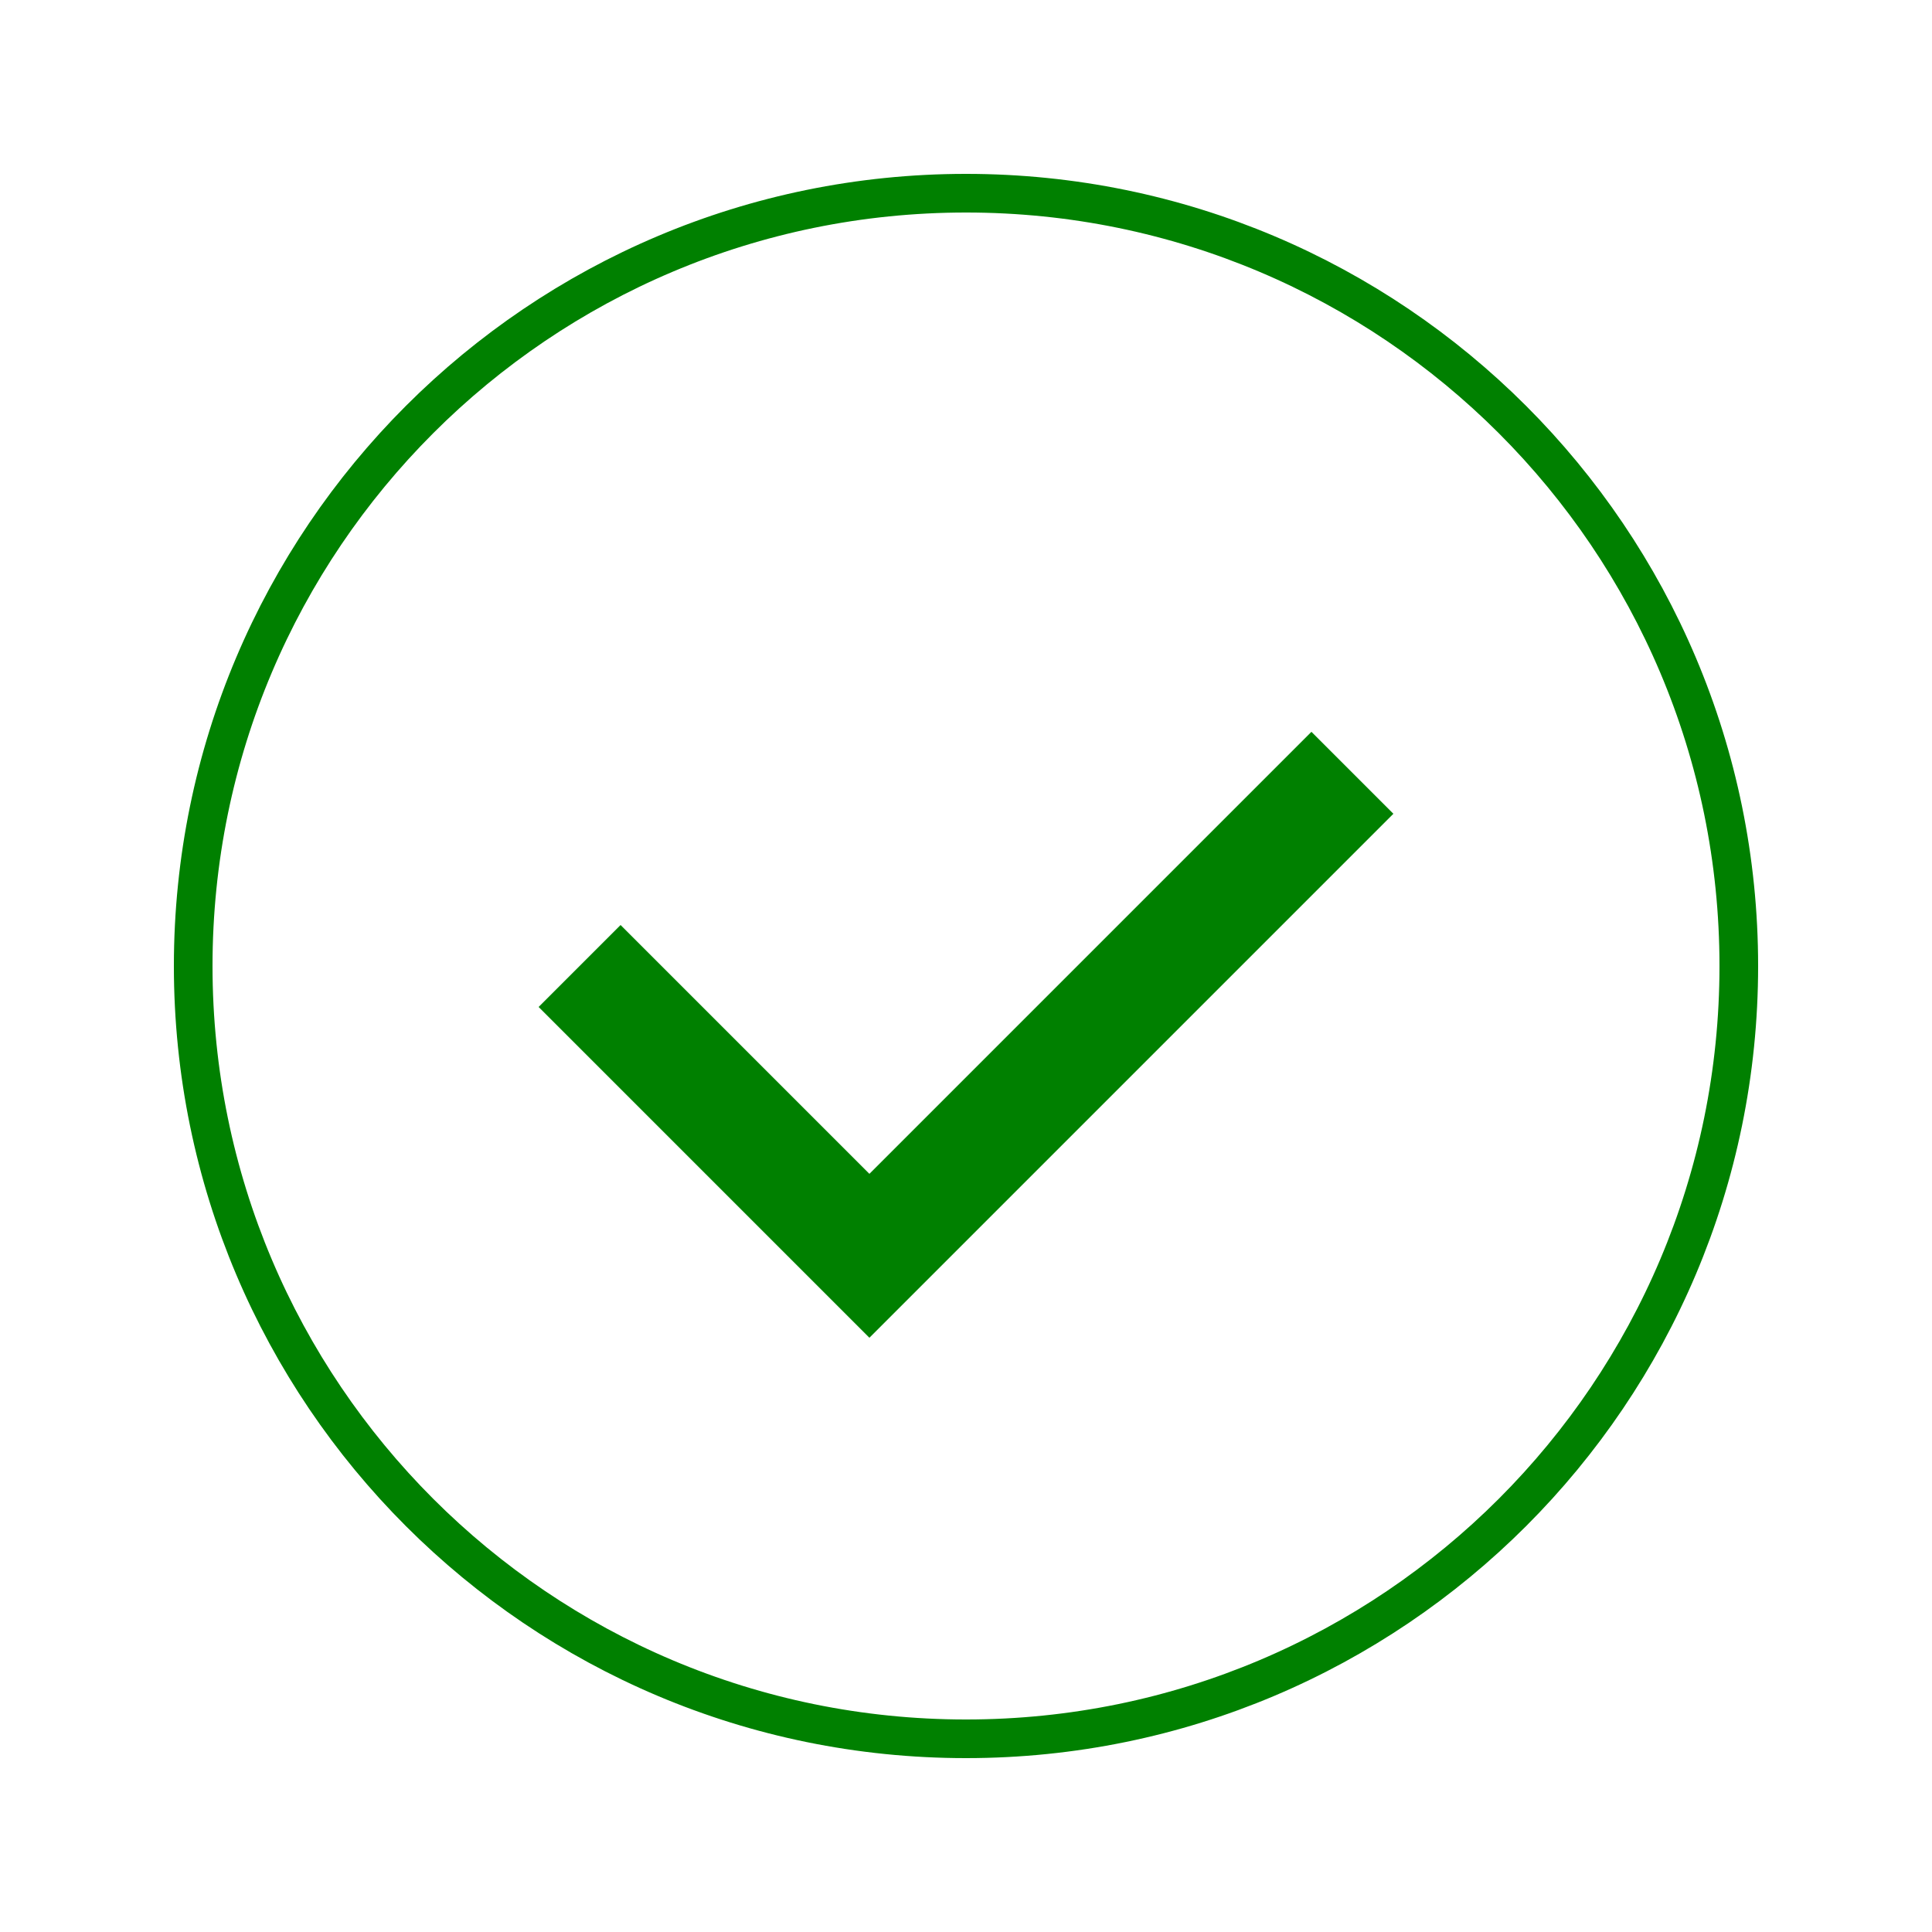
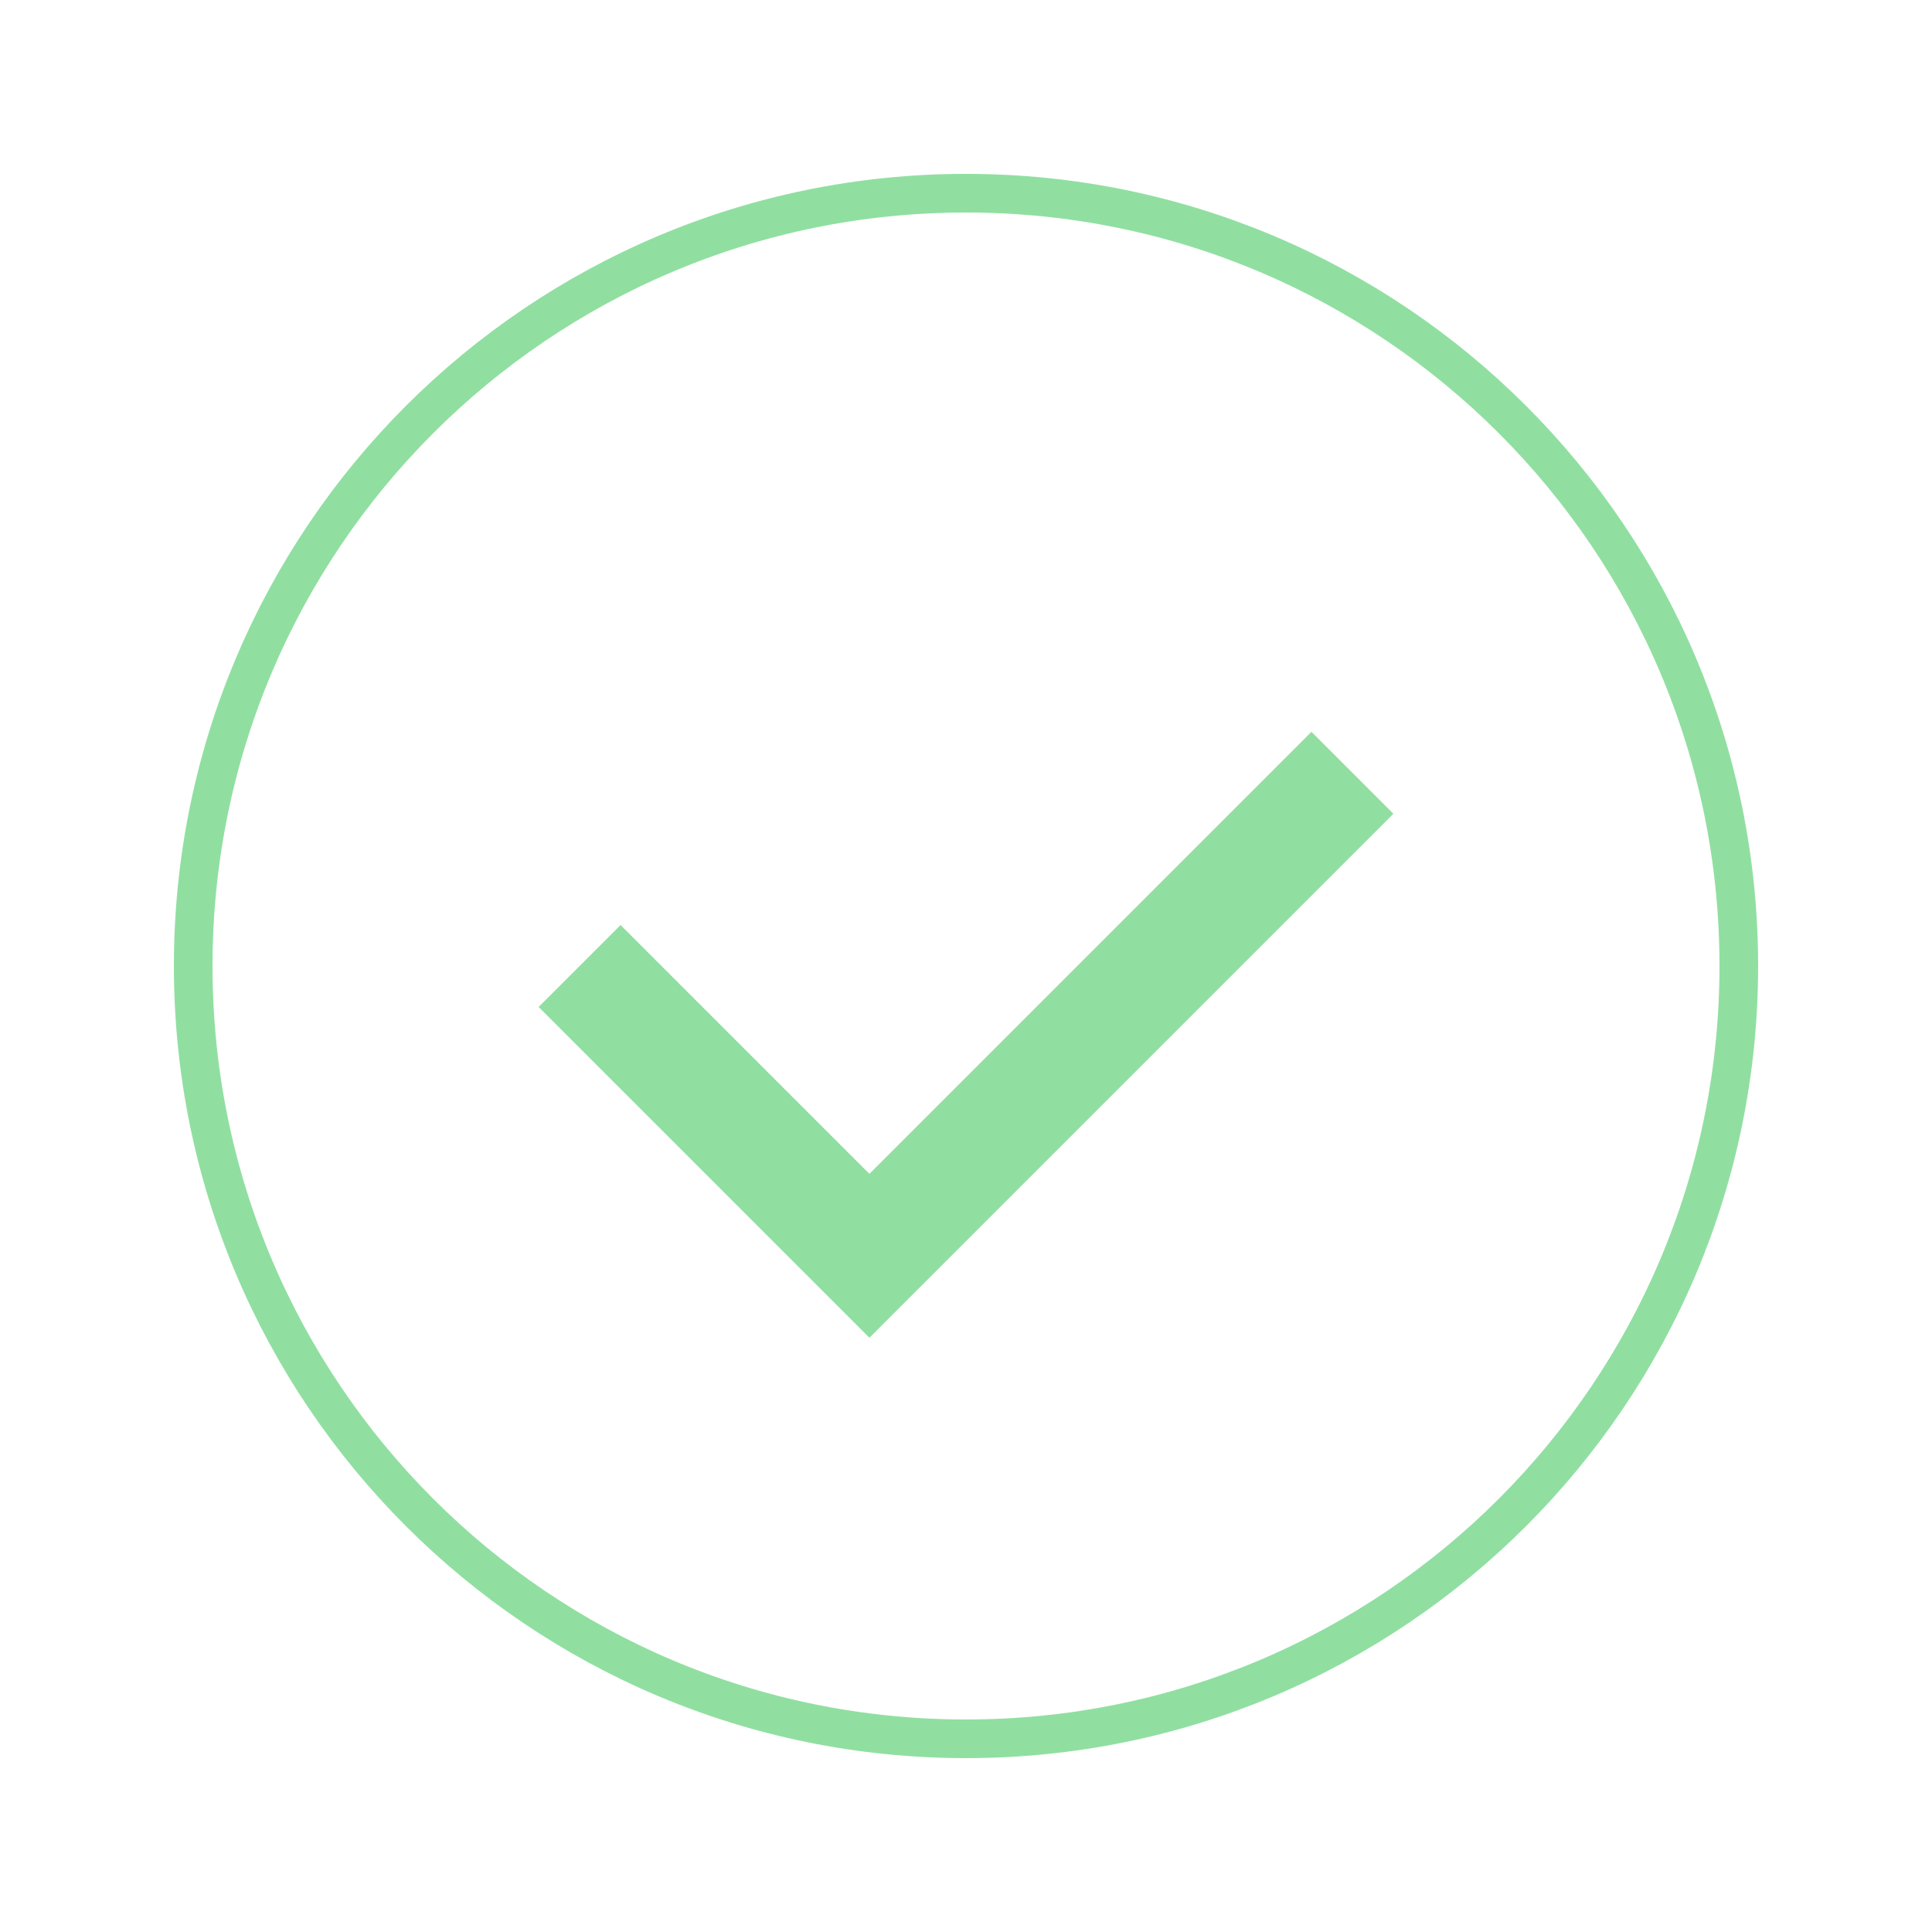
<svg xmlns="http://www.w3.org/2000/svg" width="25" height="25" viewBox="0 0 100 100">
-   <circle cx="50" cy="50" r="40" stroke="green" stroke-width="2" fill="none" />
-   <path d="M30 50 L45 65 L70 40" stroke="green" stroke-width="6" fill="none" />
+   <circle cx="50" cy="50" r="40" stroke="#90dfa1" stroke-width="2" fill="none" />
+   <path d="M30 50 L45 65 L70 40" stroke="#90dfa1" stroke-width="6" fill="none" />
</svg>
